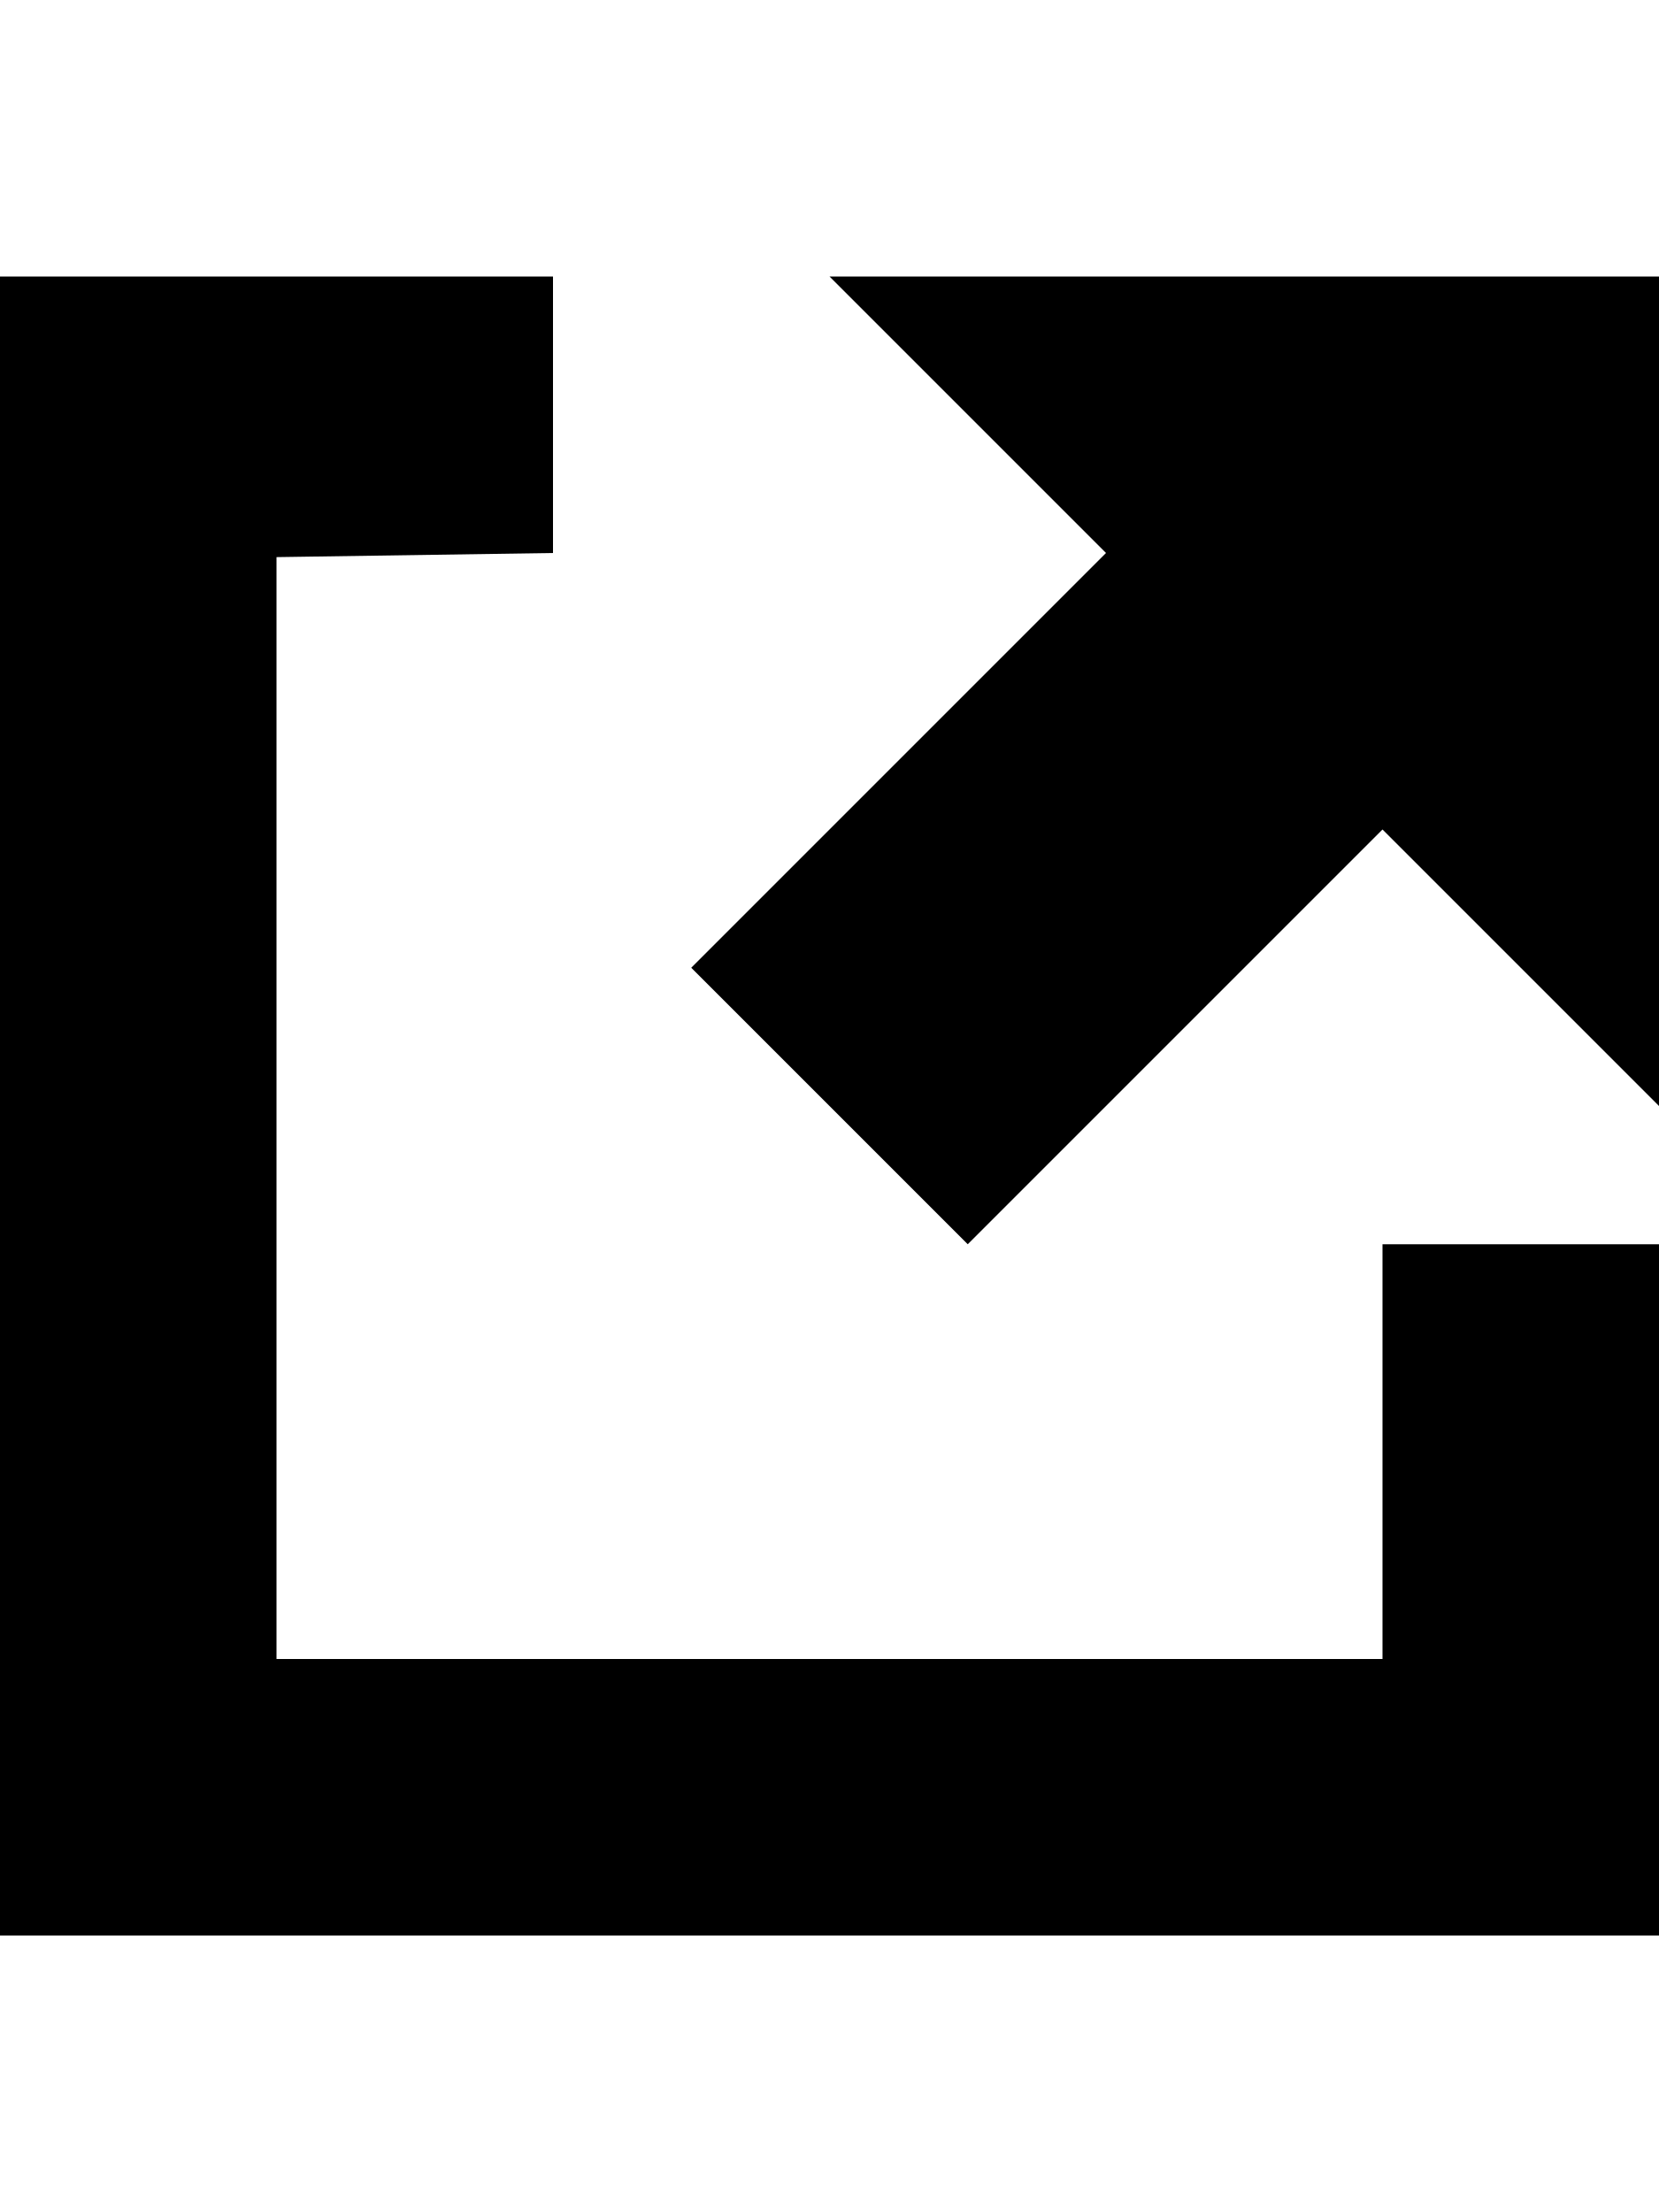
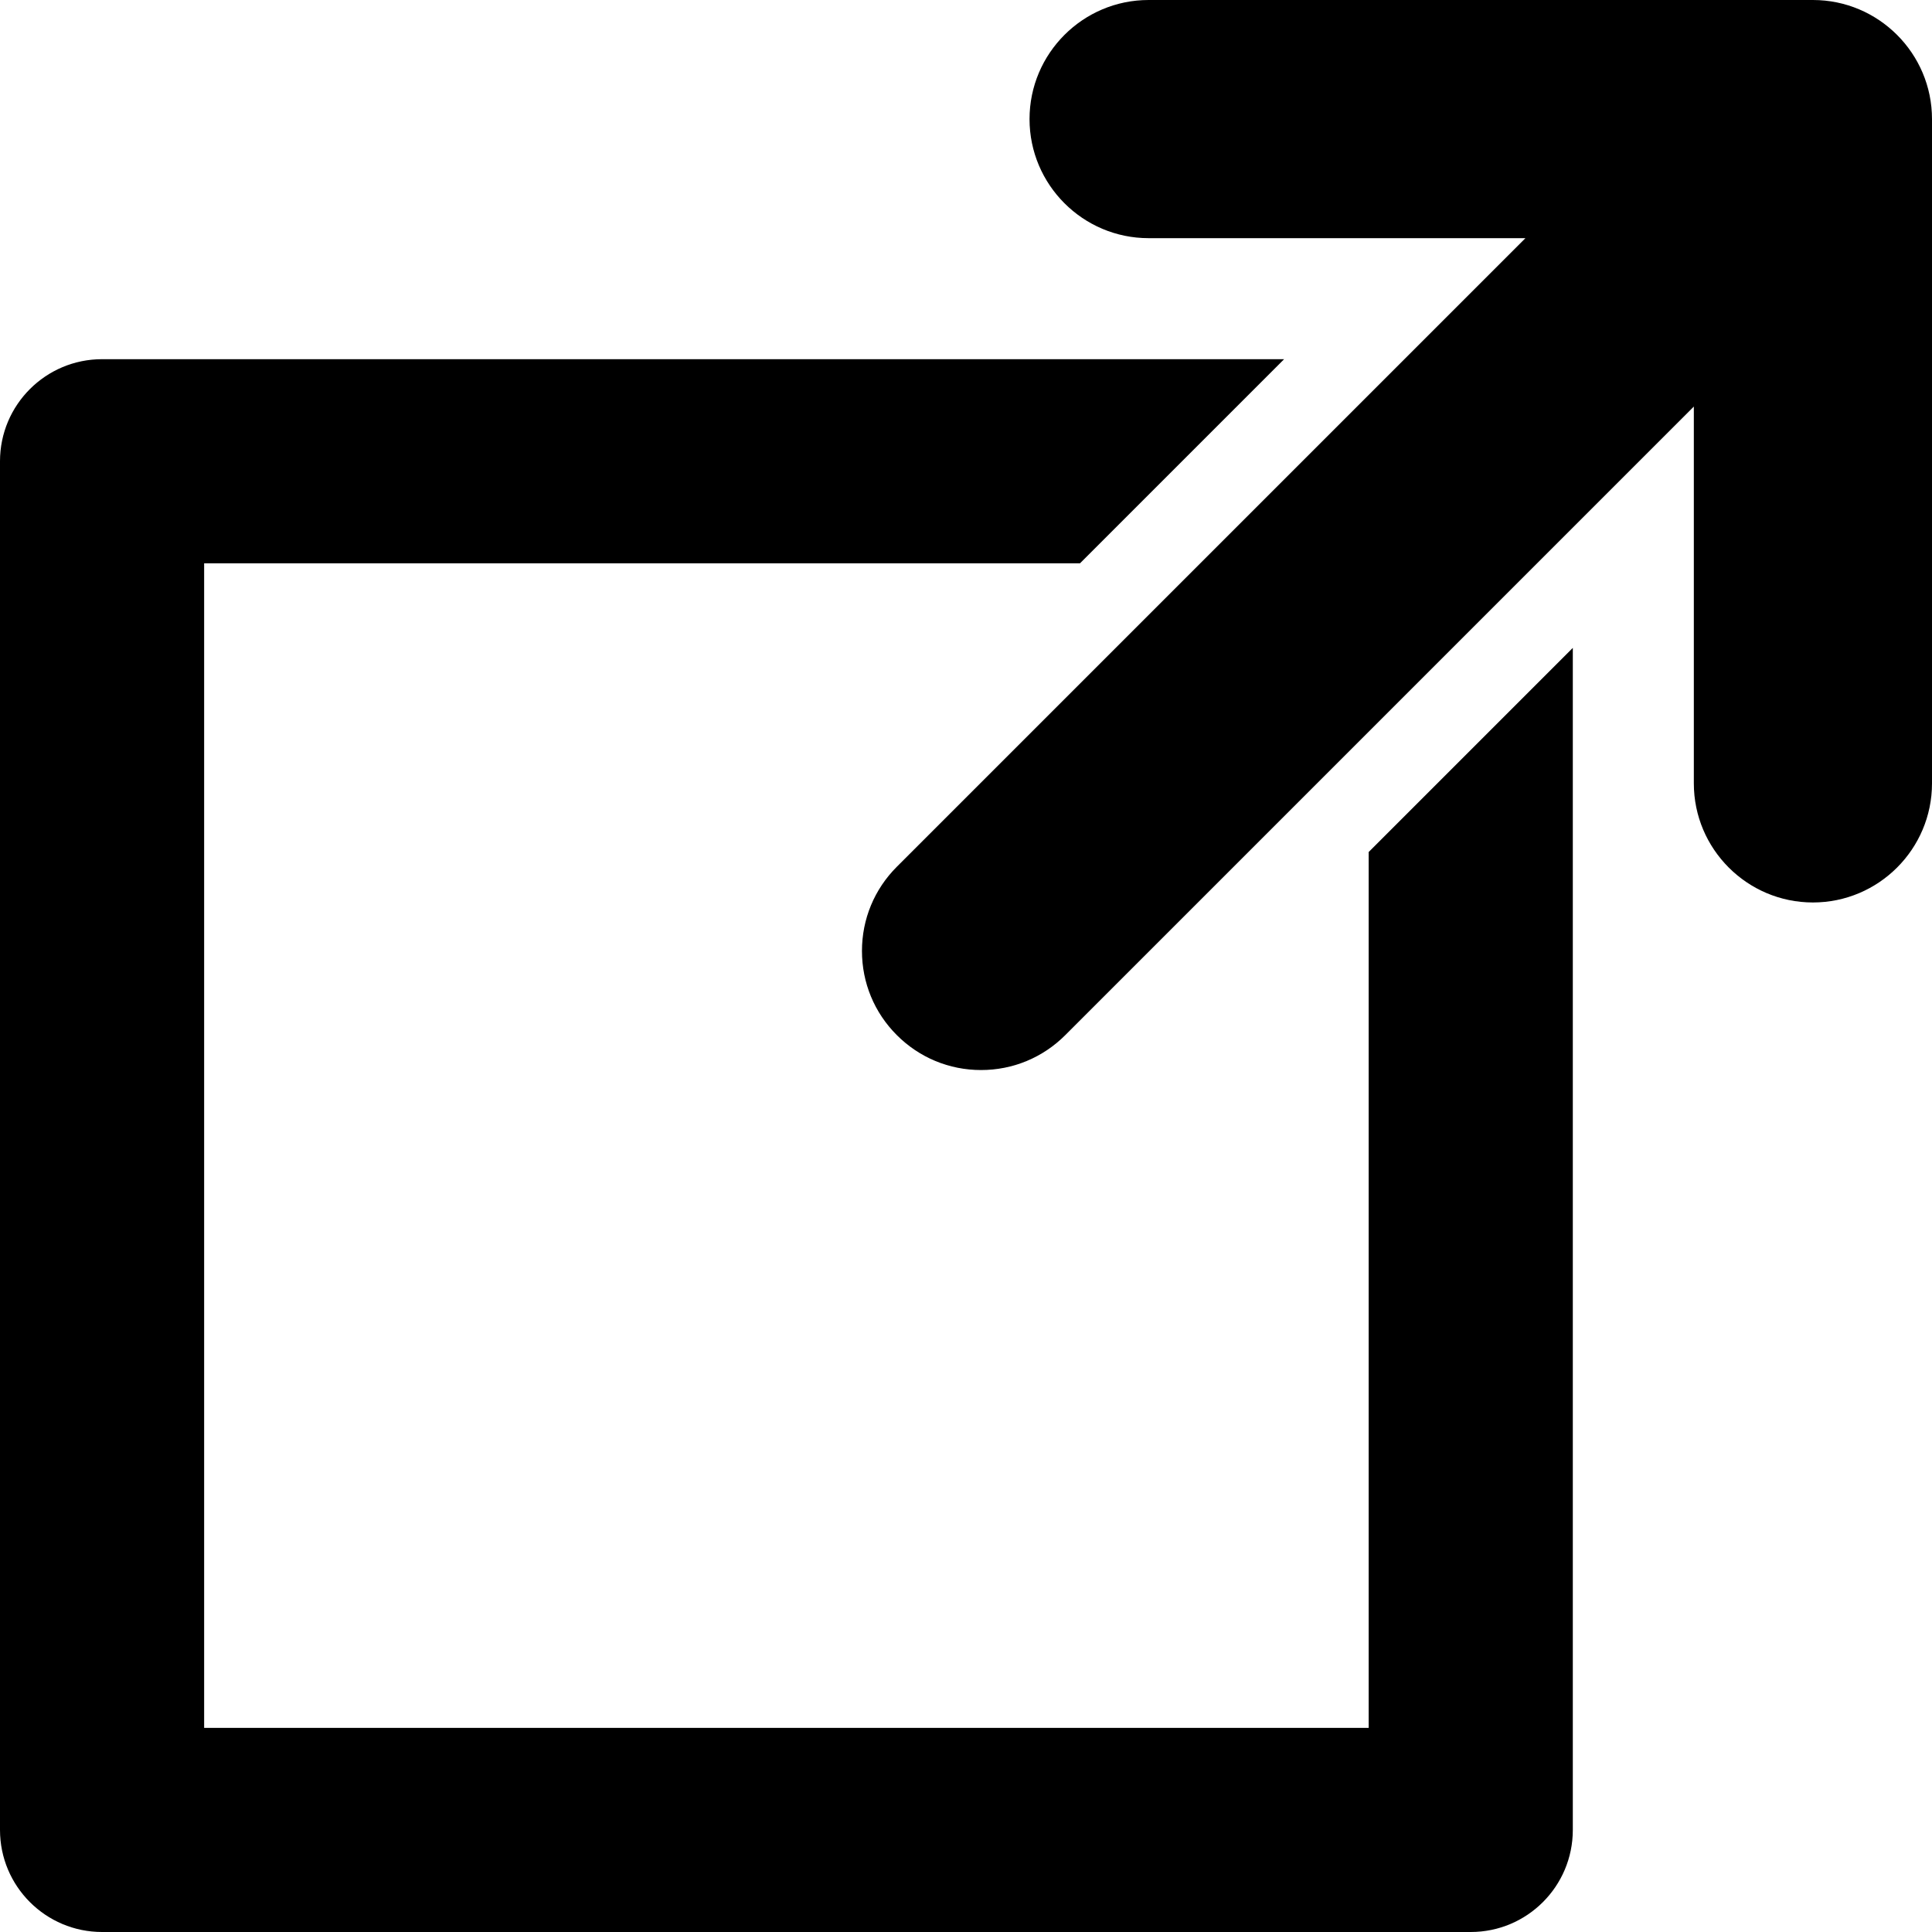
- <svg xmlns="http://www.w3.org/2000/svg" height="1024" width="768">
-   <path d="M640 768H128V257.906L256 256V128H0v768h768V576H640V768zM384 128l128 128L320 448l128 128 192-192 128 128V128H384z" />
+ <svg xmlns="http://www.w3.org/2000/svg" version="1.1" id="Capa_1" x="0px" y="0px" viewBox="0 0 283.922 283.922" style="enable-background:new 0 0 283.922 283.922;" xml:space="preserve">
+   <g>
+     <path d="M266.422,0h-97.625c-9.65,0-17.5,7.851-17.5,17.5c0,9.649,7.85,17.5,17.5,17.5h55.377l-92.375,92.374   c-3.307,3.305-5.127,7.699-5.127,12.375c0,4.676,1.819,9.069,5.125,12.371c3.306,3.309,7.699,5.13,12.375,5.13   c4.674,0,9.069-1.82,12.376-5.127l92.374-92.375v55.377c0,9.649,7.851,17.5,17.5,17.5c9.649,0,17.5-7.851,17.5-17.5V17.5   C283.922,7.851,276.071,0,266.422,0z" />
+     <path d="M201.137,253.922H30V82.785h128.711l30-30H15c-8.284,0-15,6.716-15,15v201.137c0,8.284,6.716,15,15,15h201.137   c8.284,0,15-6.716,15-15V95.211l-30,30V253.922z" />
+   </g>
</svg>
